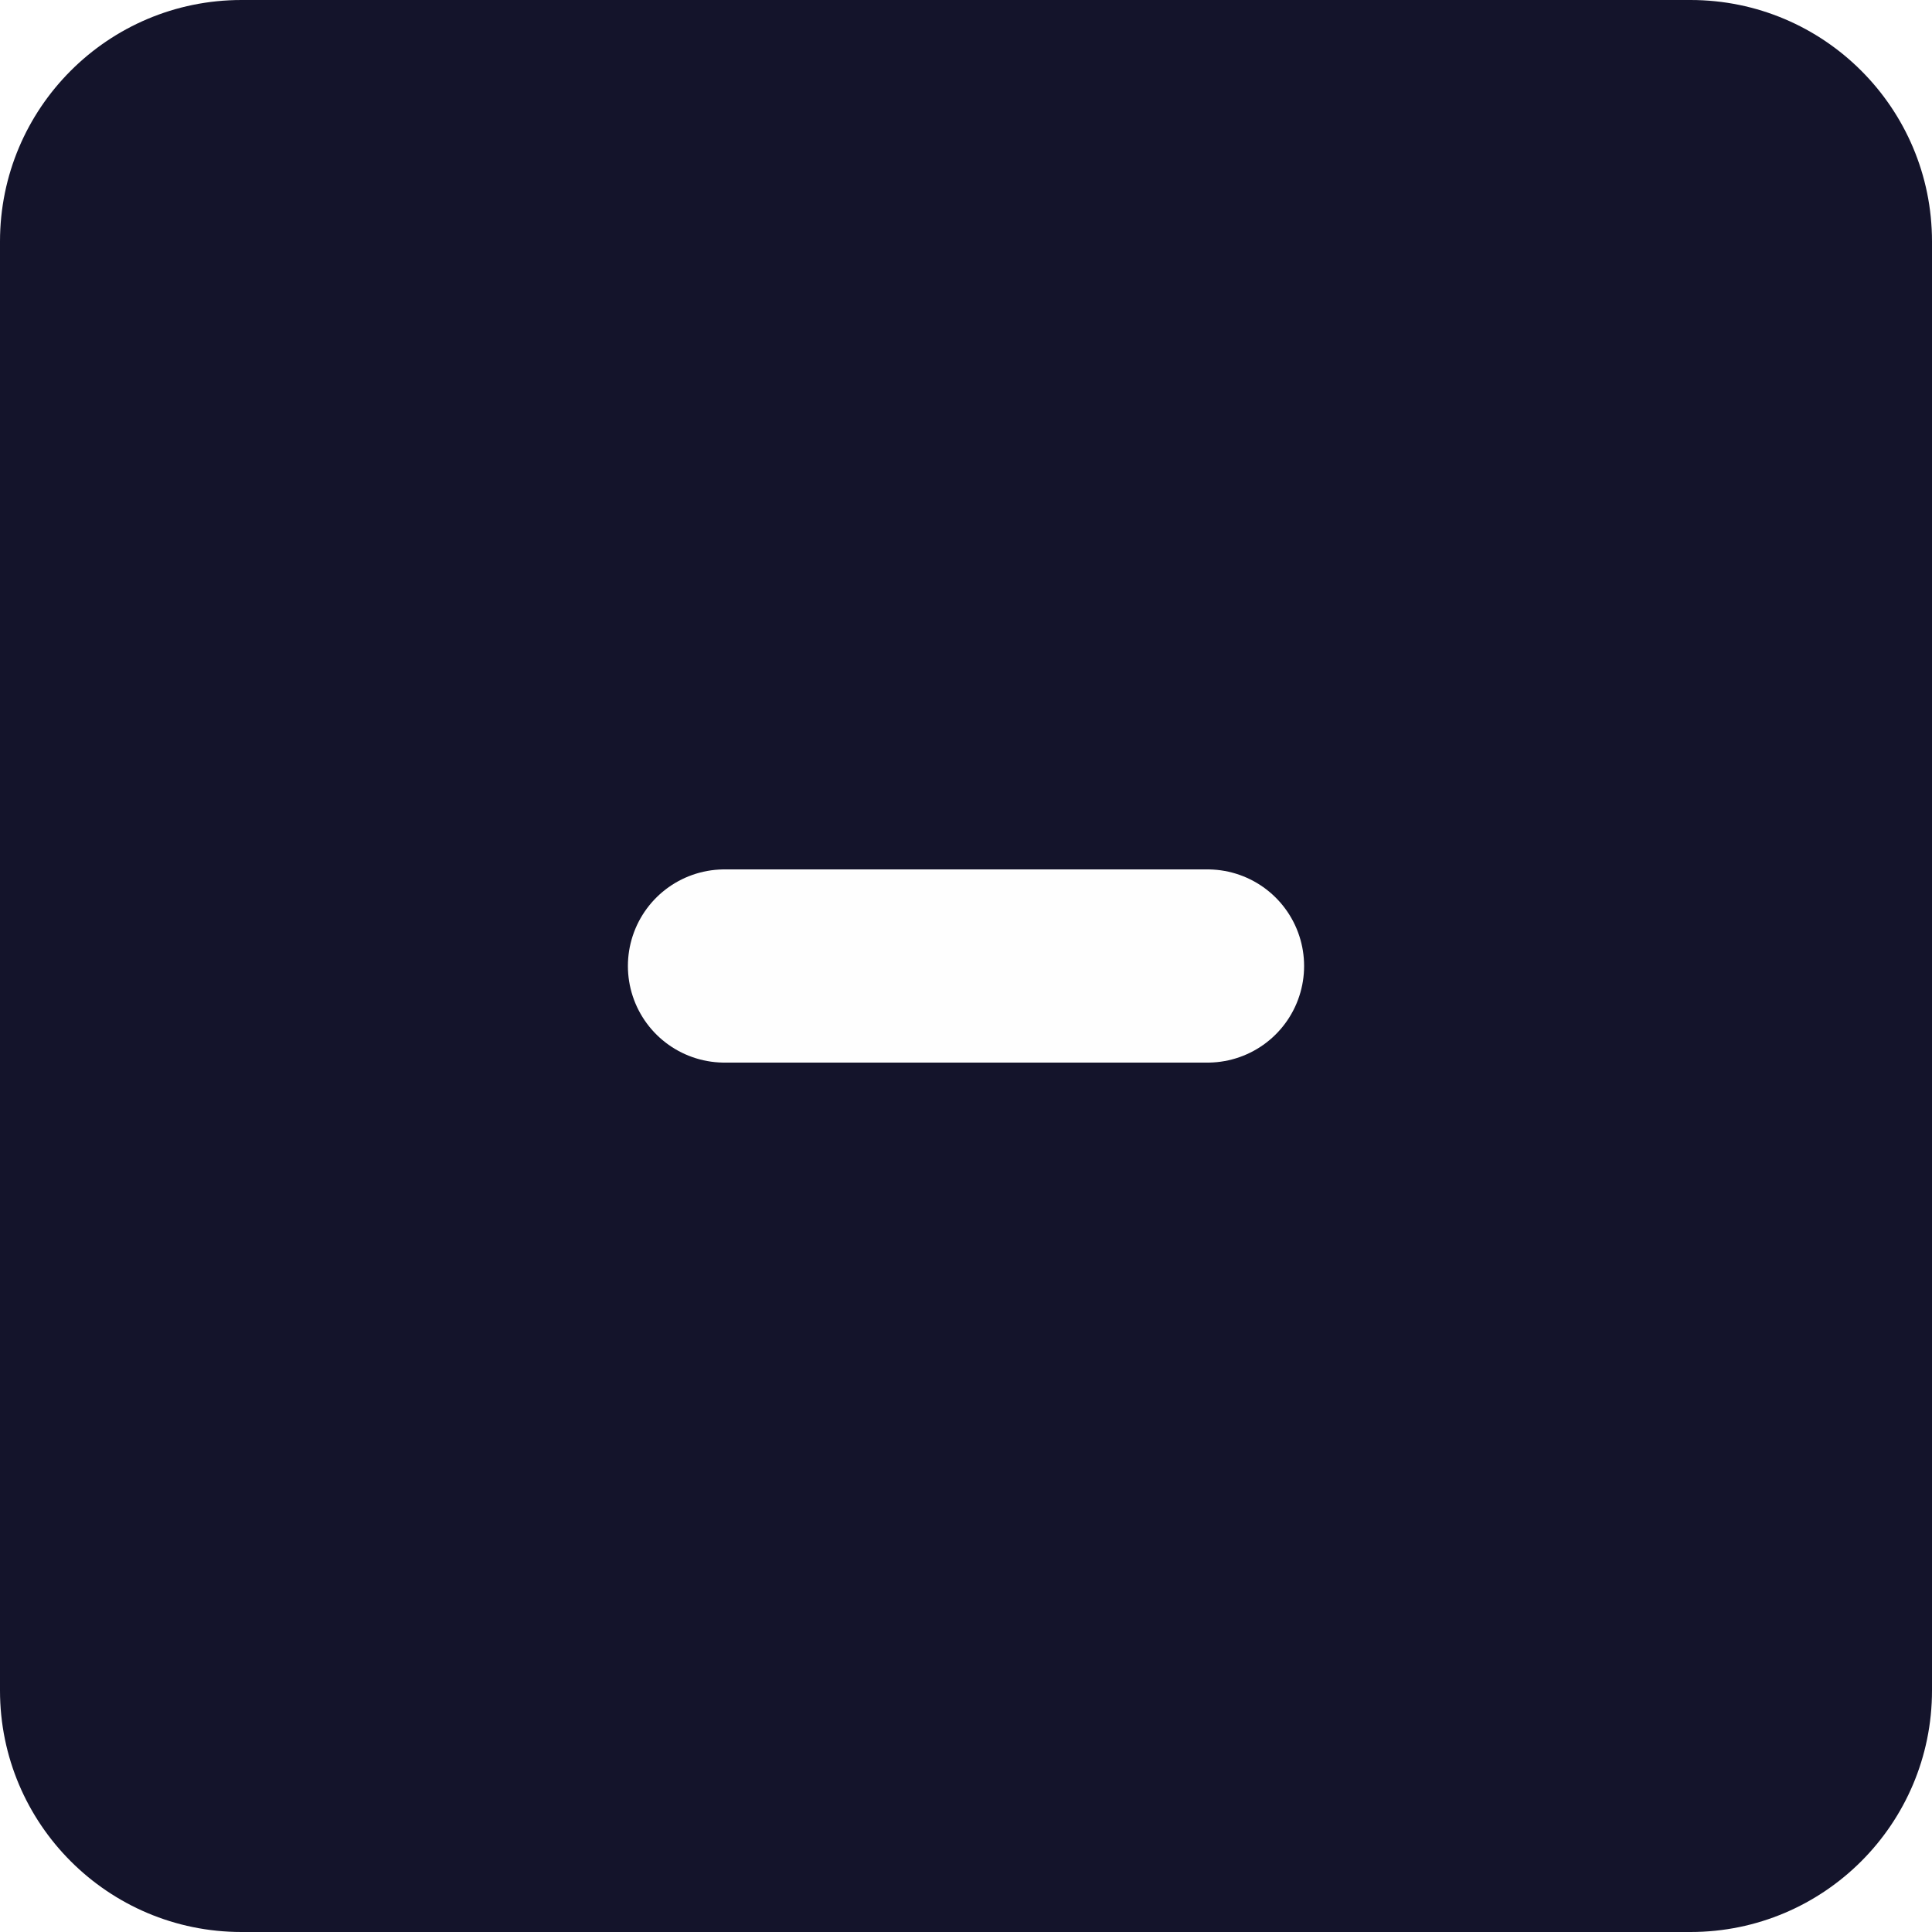
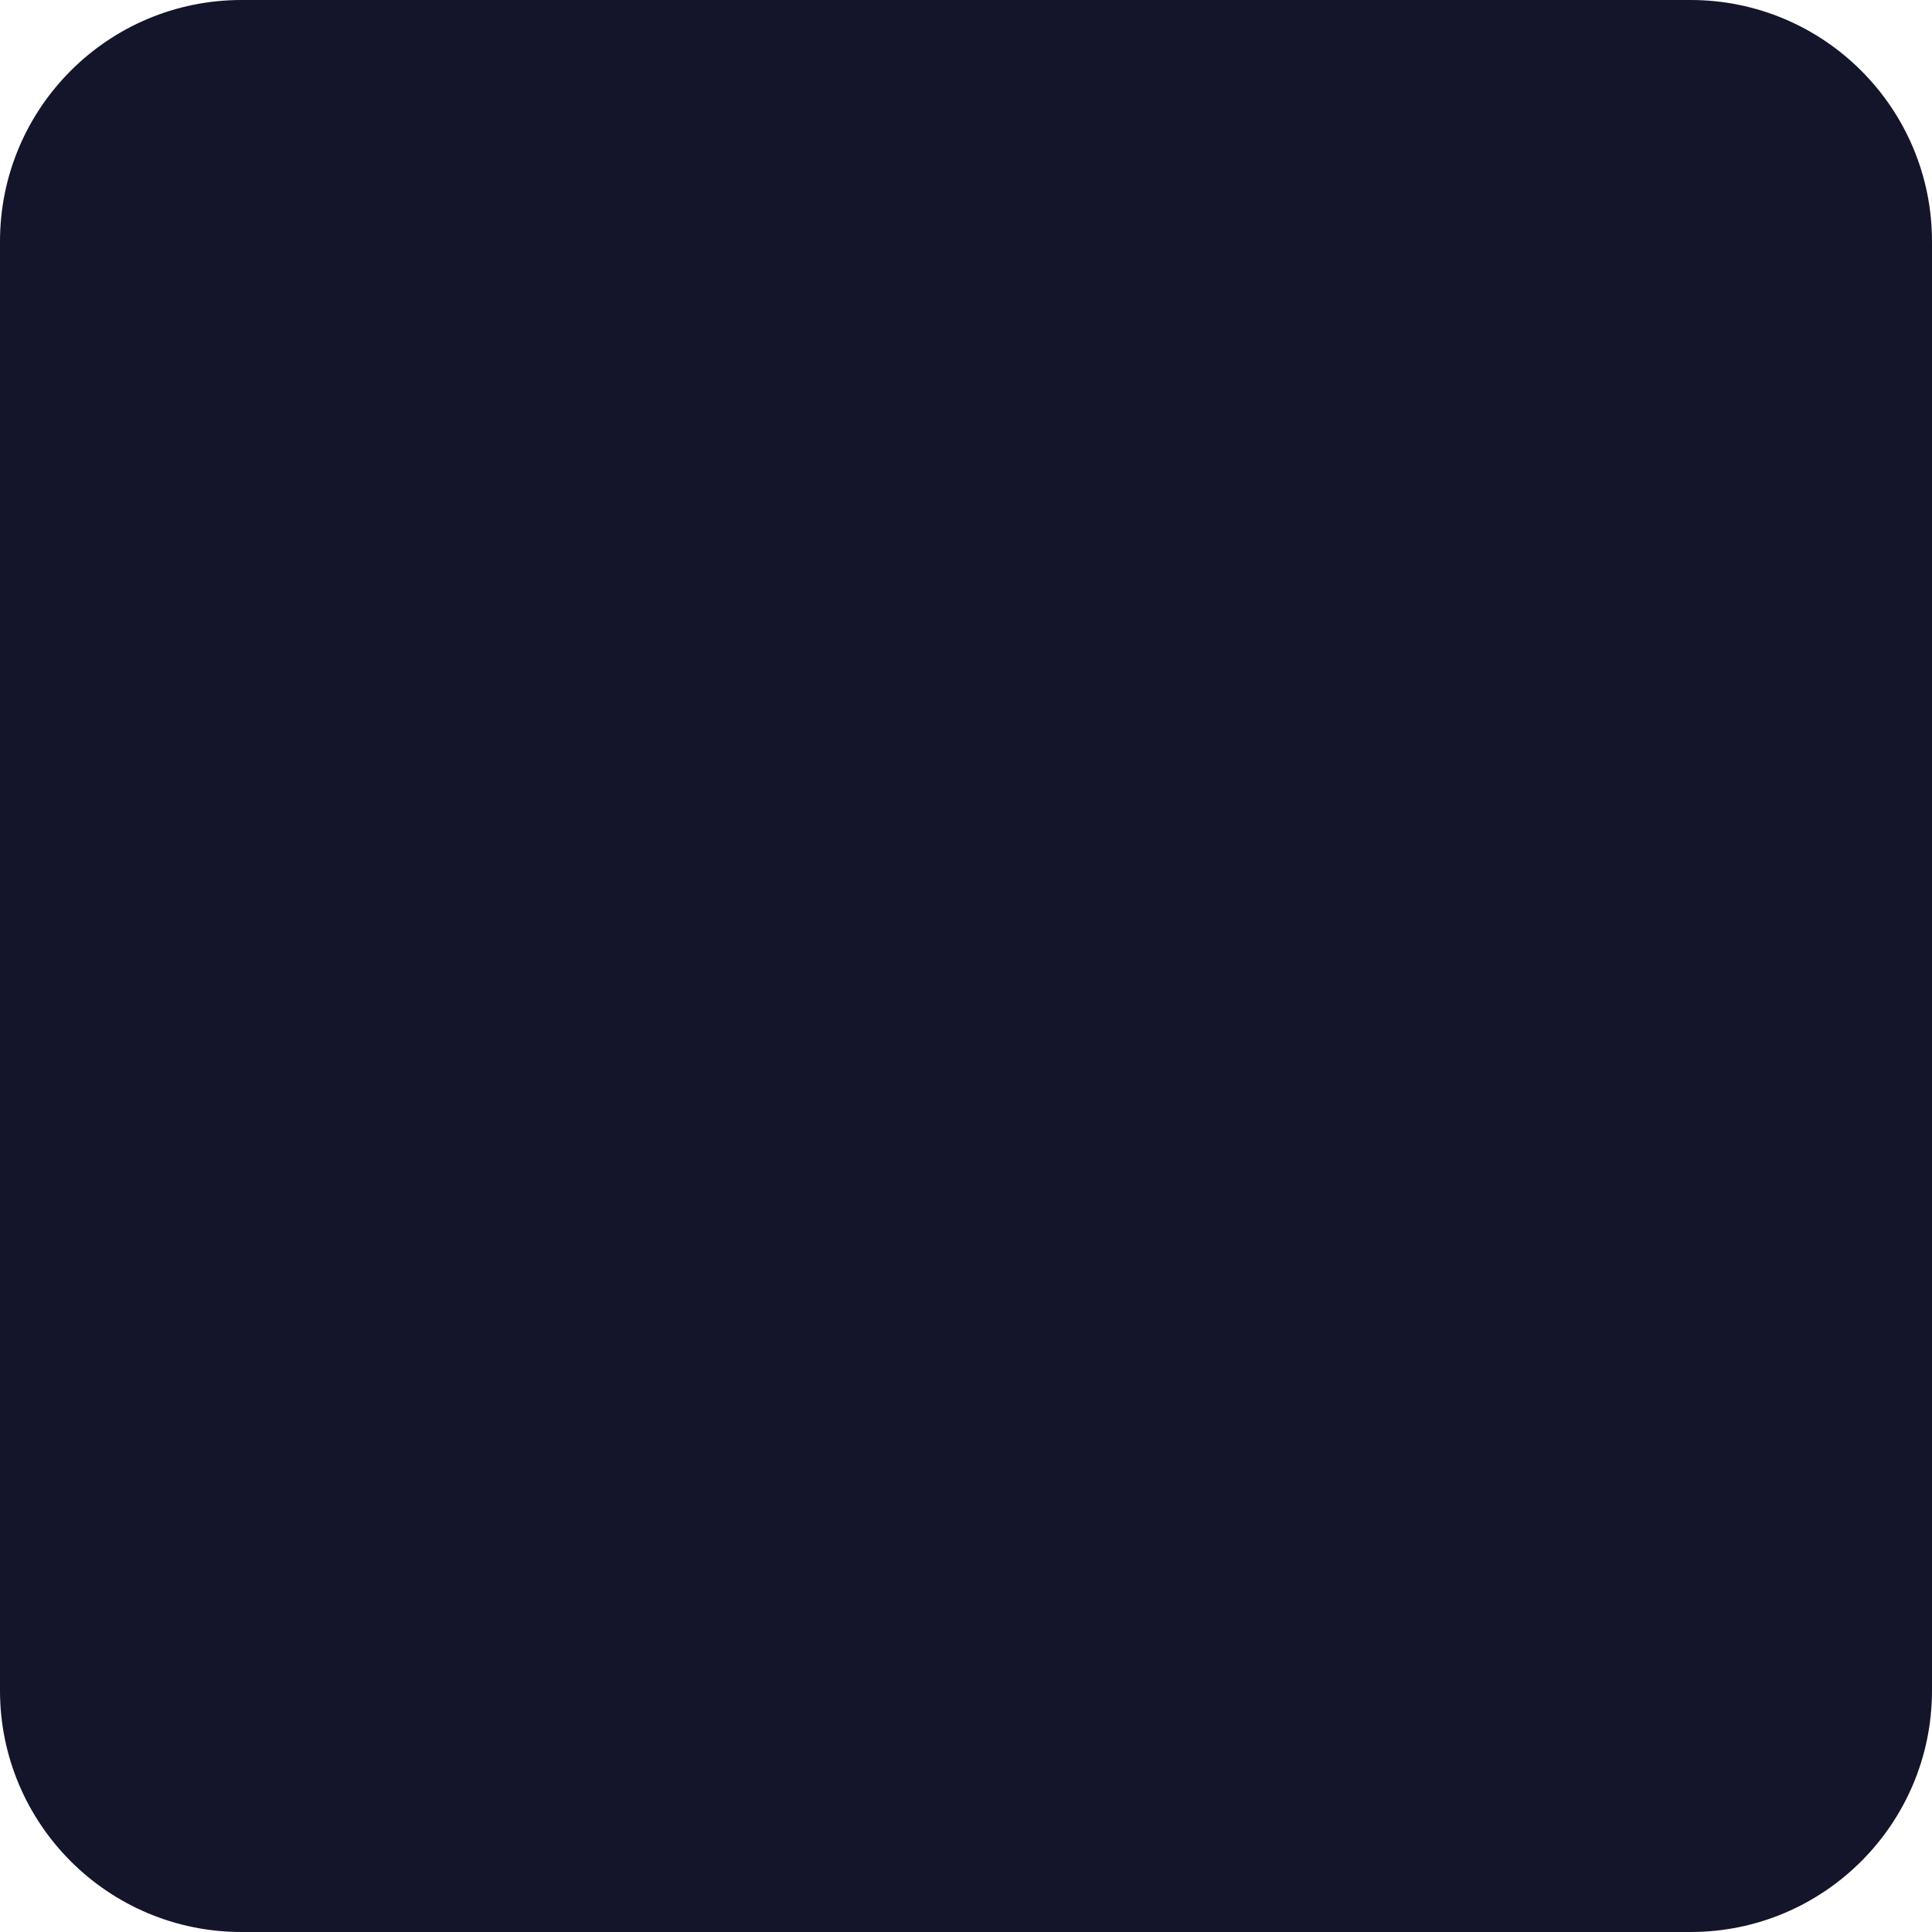
- <svg xmlns="http://www.w3.org/2000/svg" width="16" height="16" viewBox="0 0 16 16" fill="none">
+ <svg xmlns="http://www.w3.org/2000/svg" width="current" height="current" viewBox="0 0 16 16" fill="none">
  <rect width="16" height="16" rx="2" fill="#14142B" />
-   <path d="M6 8H10" stroke="#FEFEFE" stroke-width="1.6" stroke-linecap="round" stroke-linejoin="round" />
+   <path d="M6 8H10" stroke="current" stroke-width="1.6" stroke-linecap="round" stroke-linejoin="round" />
</svg>
